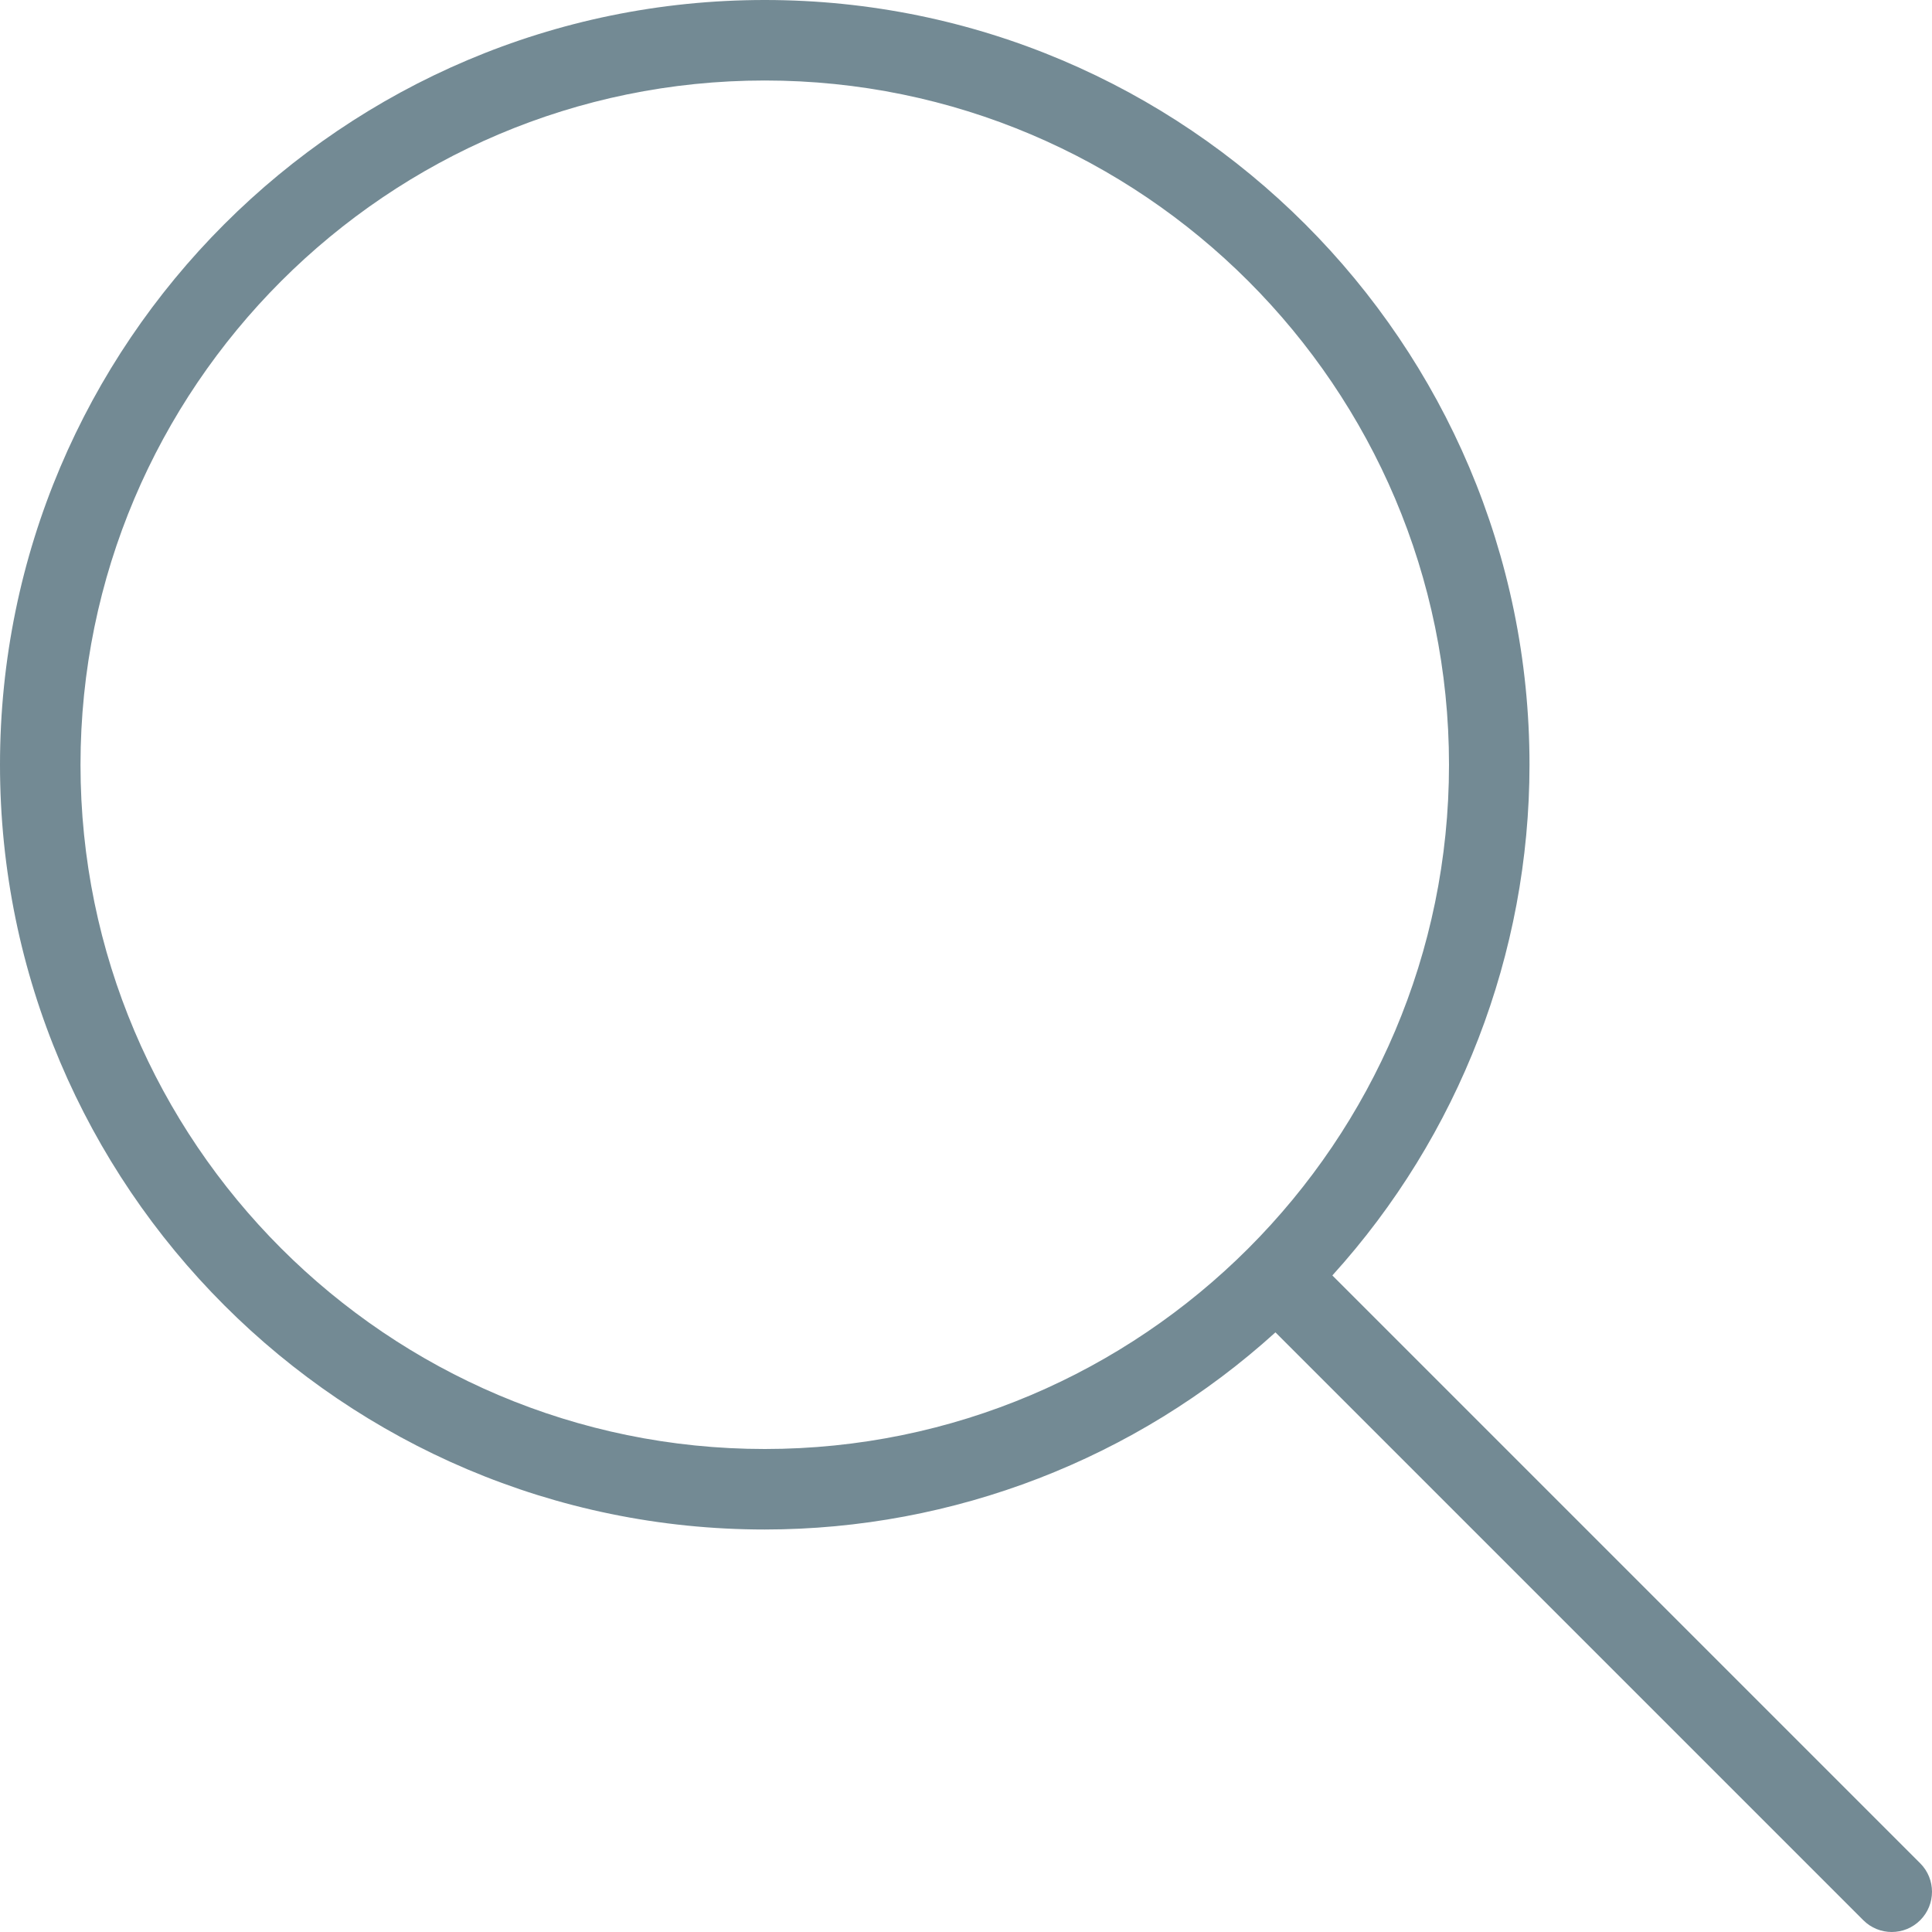
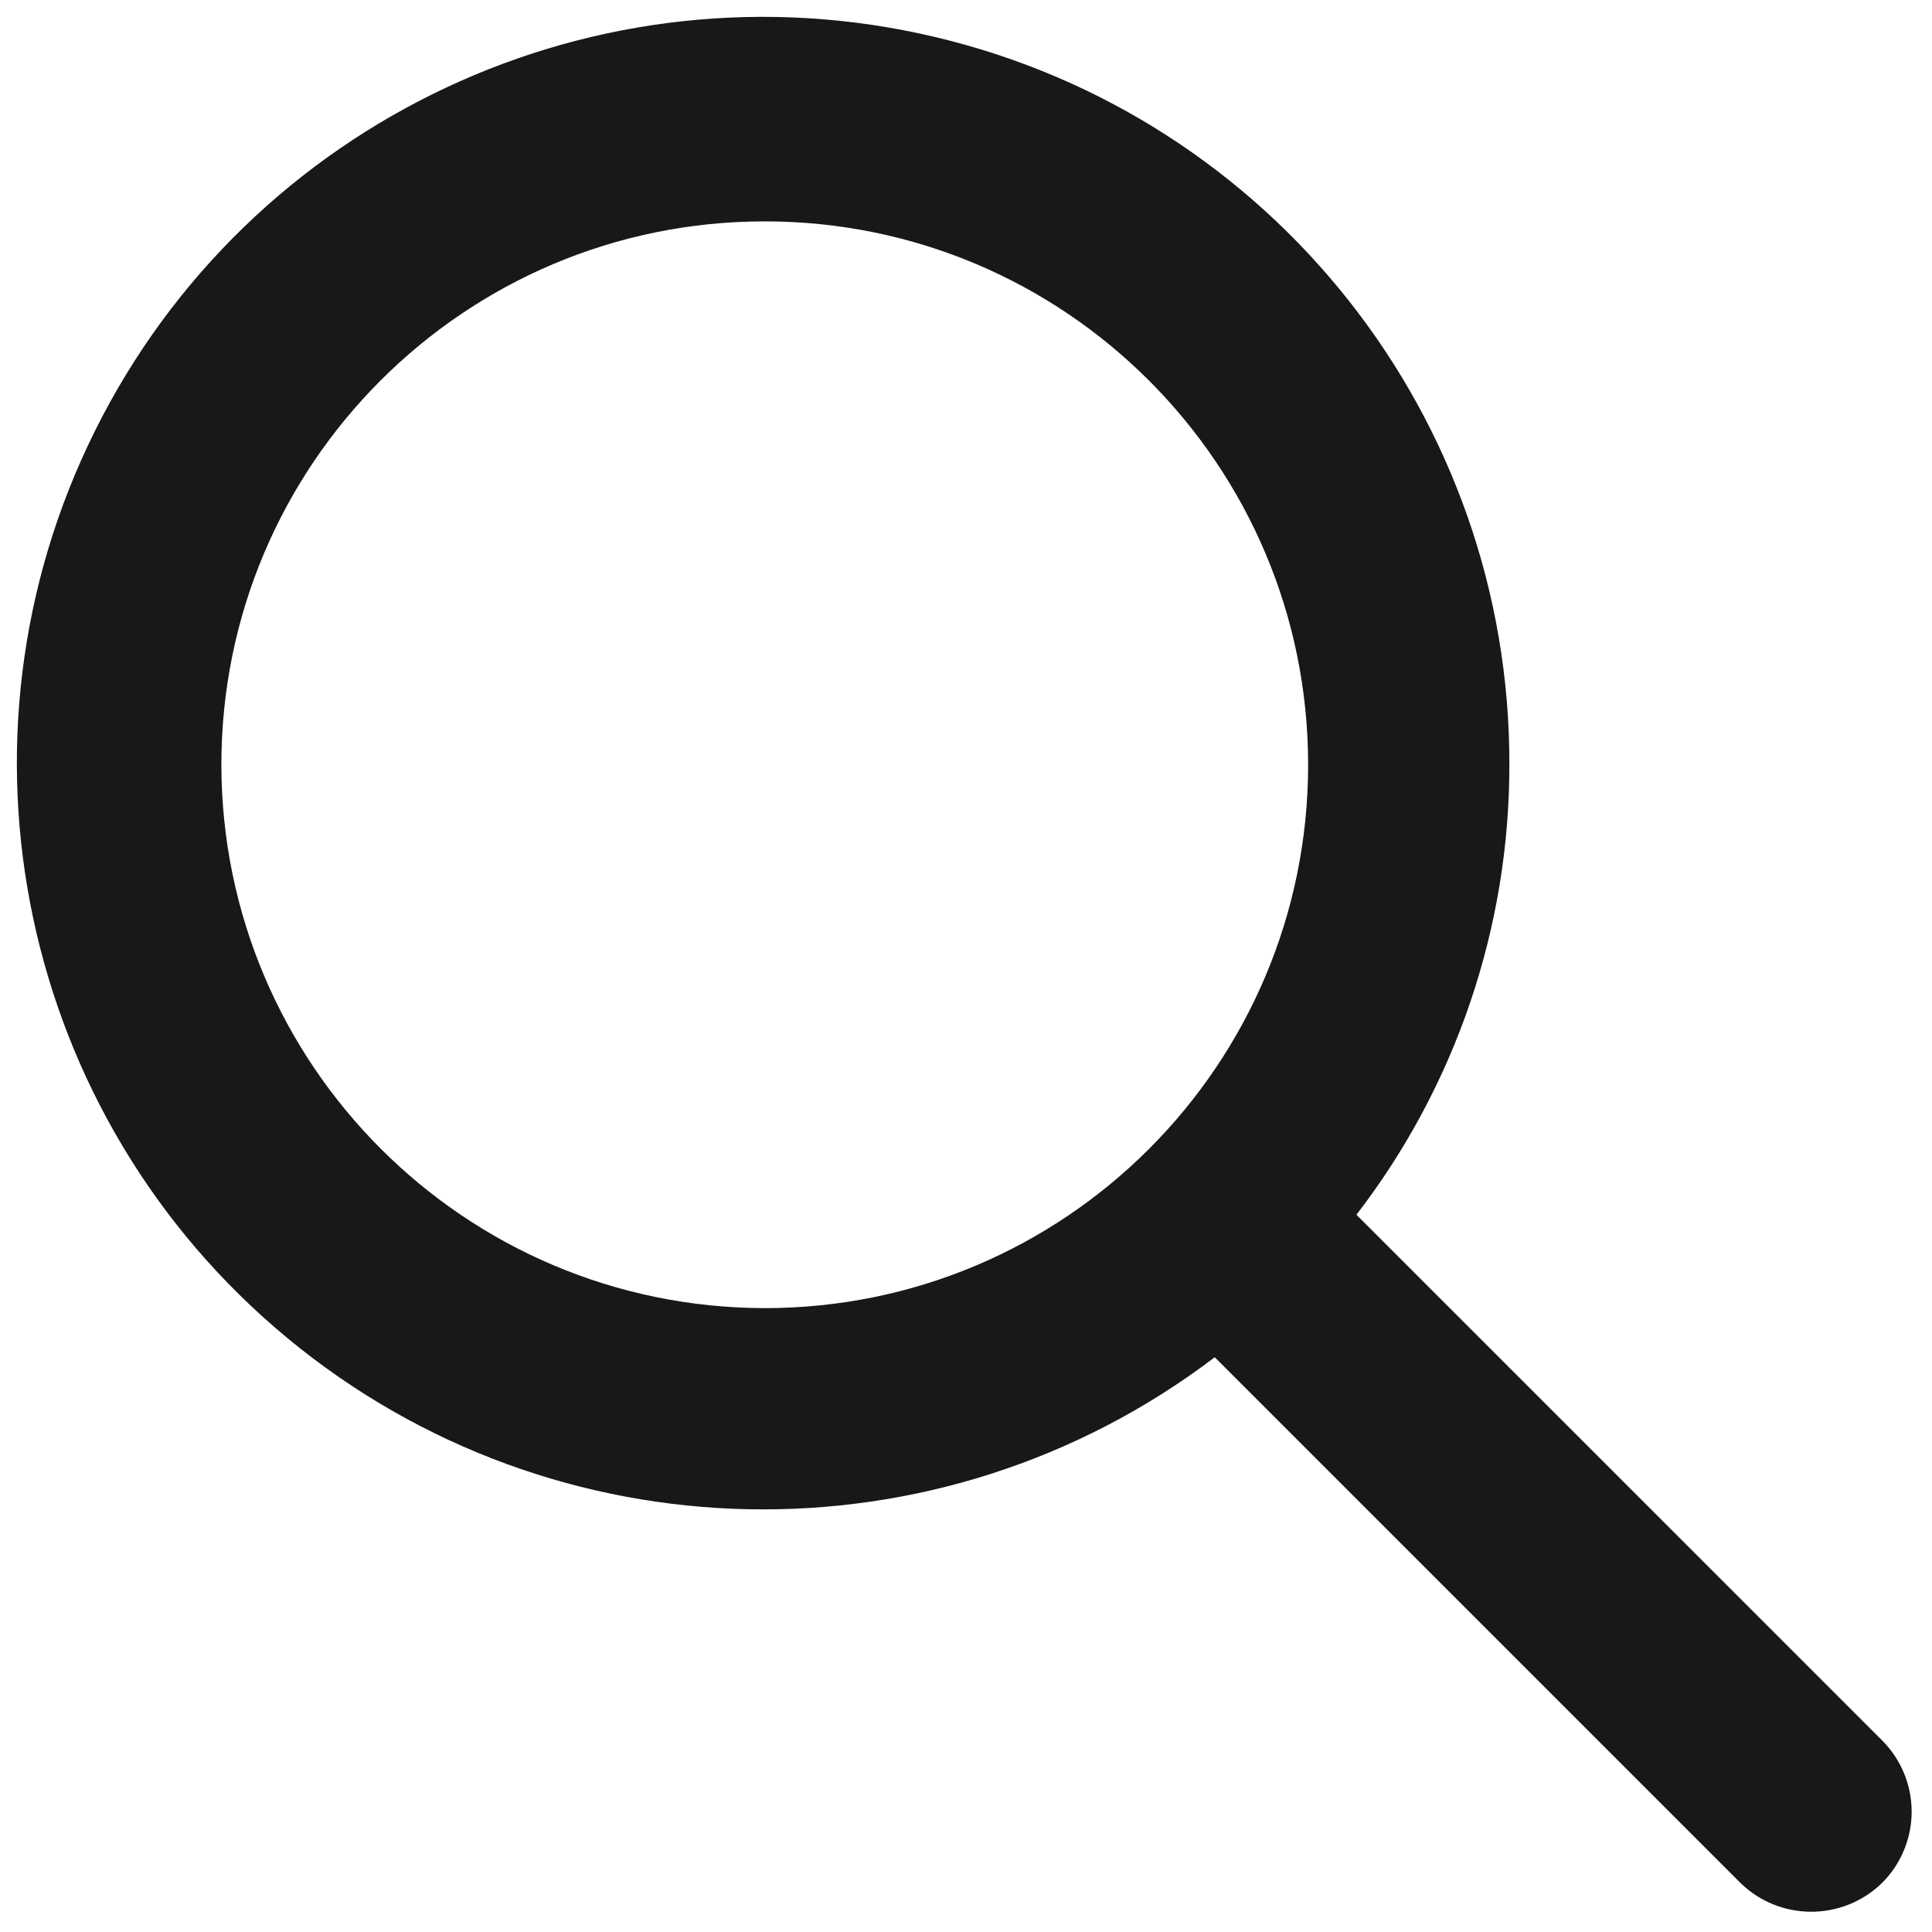
- <svg xmlns="http://www.w3.org/2000/svg" viewBox="0 0 512 512">
-   <path d="M508.875,493.792,353.089,338.005a201.615,201.615,0,0,0,52.245-135.339C405.333,90.917,314.417,0,202.667,0S0,90.917,0,202.667,90.917,405.334,202.667,405.334a201.617,201.617,0,0,0,135.339-52.245L493.792,508.875a10.665,10.665,0,1,0,15.083-15.083ZM202.667,384c-99.979,0-181.333-81.344-181.333-181.333S102.688,21.333,202.667,21.333,384,102.677,384,202.667,302.646,384,202.667,384Z" fill="#738a94" />
+ <svg xmlns="http://www.w3.org/2000/svg" viewBox="0 0 24 24" height="16" width="16" class="text-neutral-900" alt="Search">
+   <path d="M23.38,21.62l-6.53-6.53a9.15,9.15,0,0,0,1.9-5.59,9.27,9.27,0,1,0-3.66,7.36l6.53,6.53a1.26,1.26,0,0,0,1.76,0A1.25,1.25,0,0,0,23.38,21.62ZM2.75,9.5A6.75,6.75,0,1,1,9.5,16.25,6.76,6.76,0,0,1,2.75,9.5Z" fill="#181818" />
</svg>
